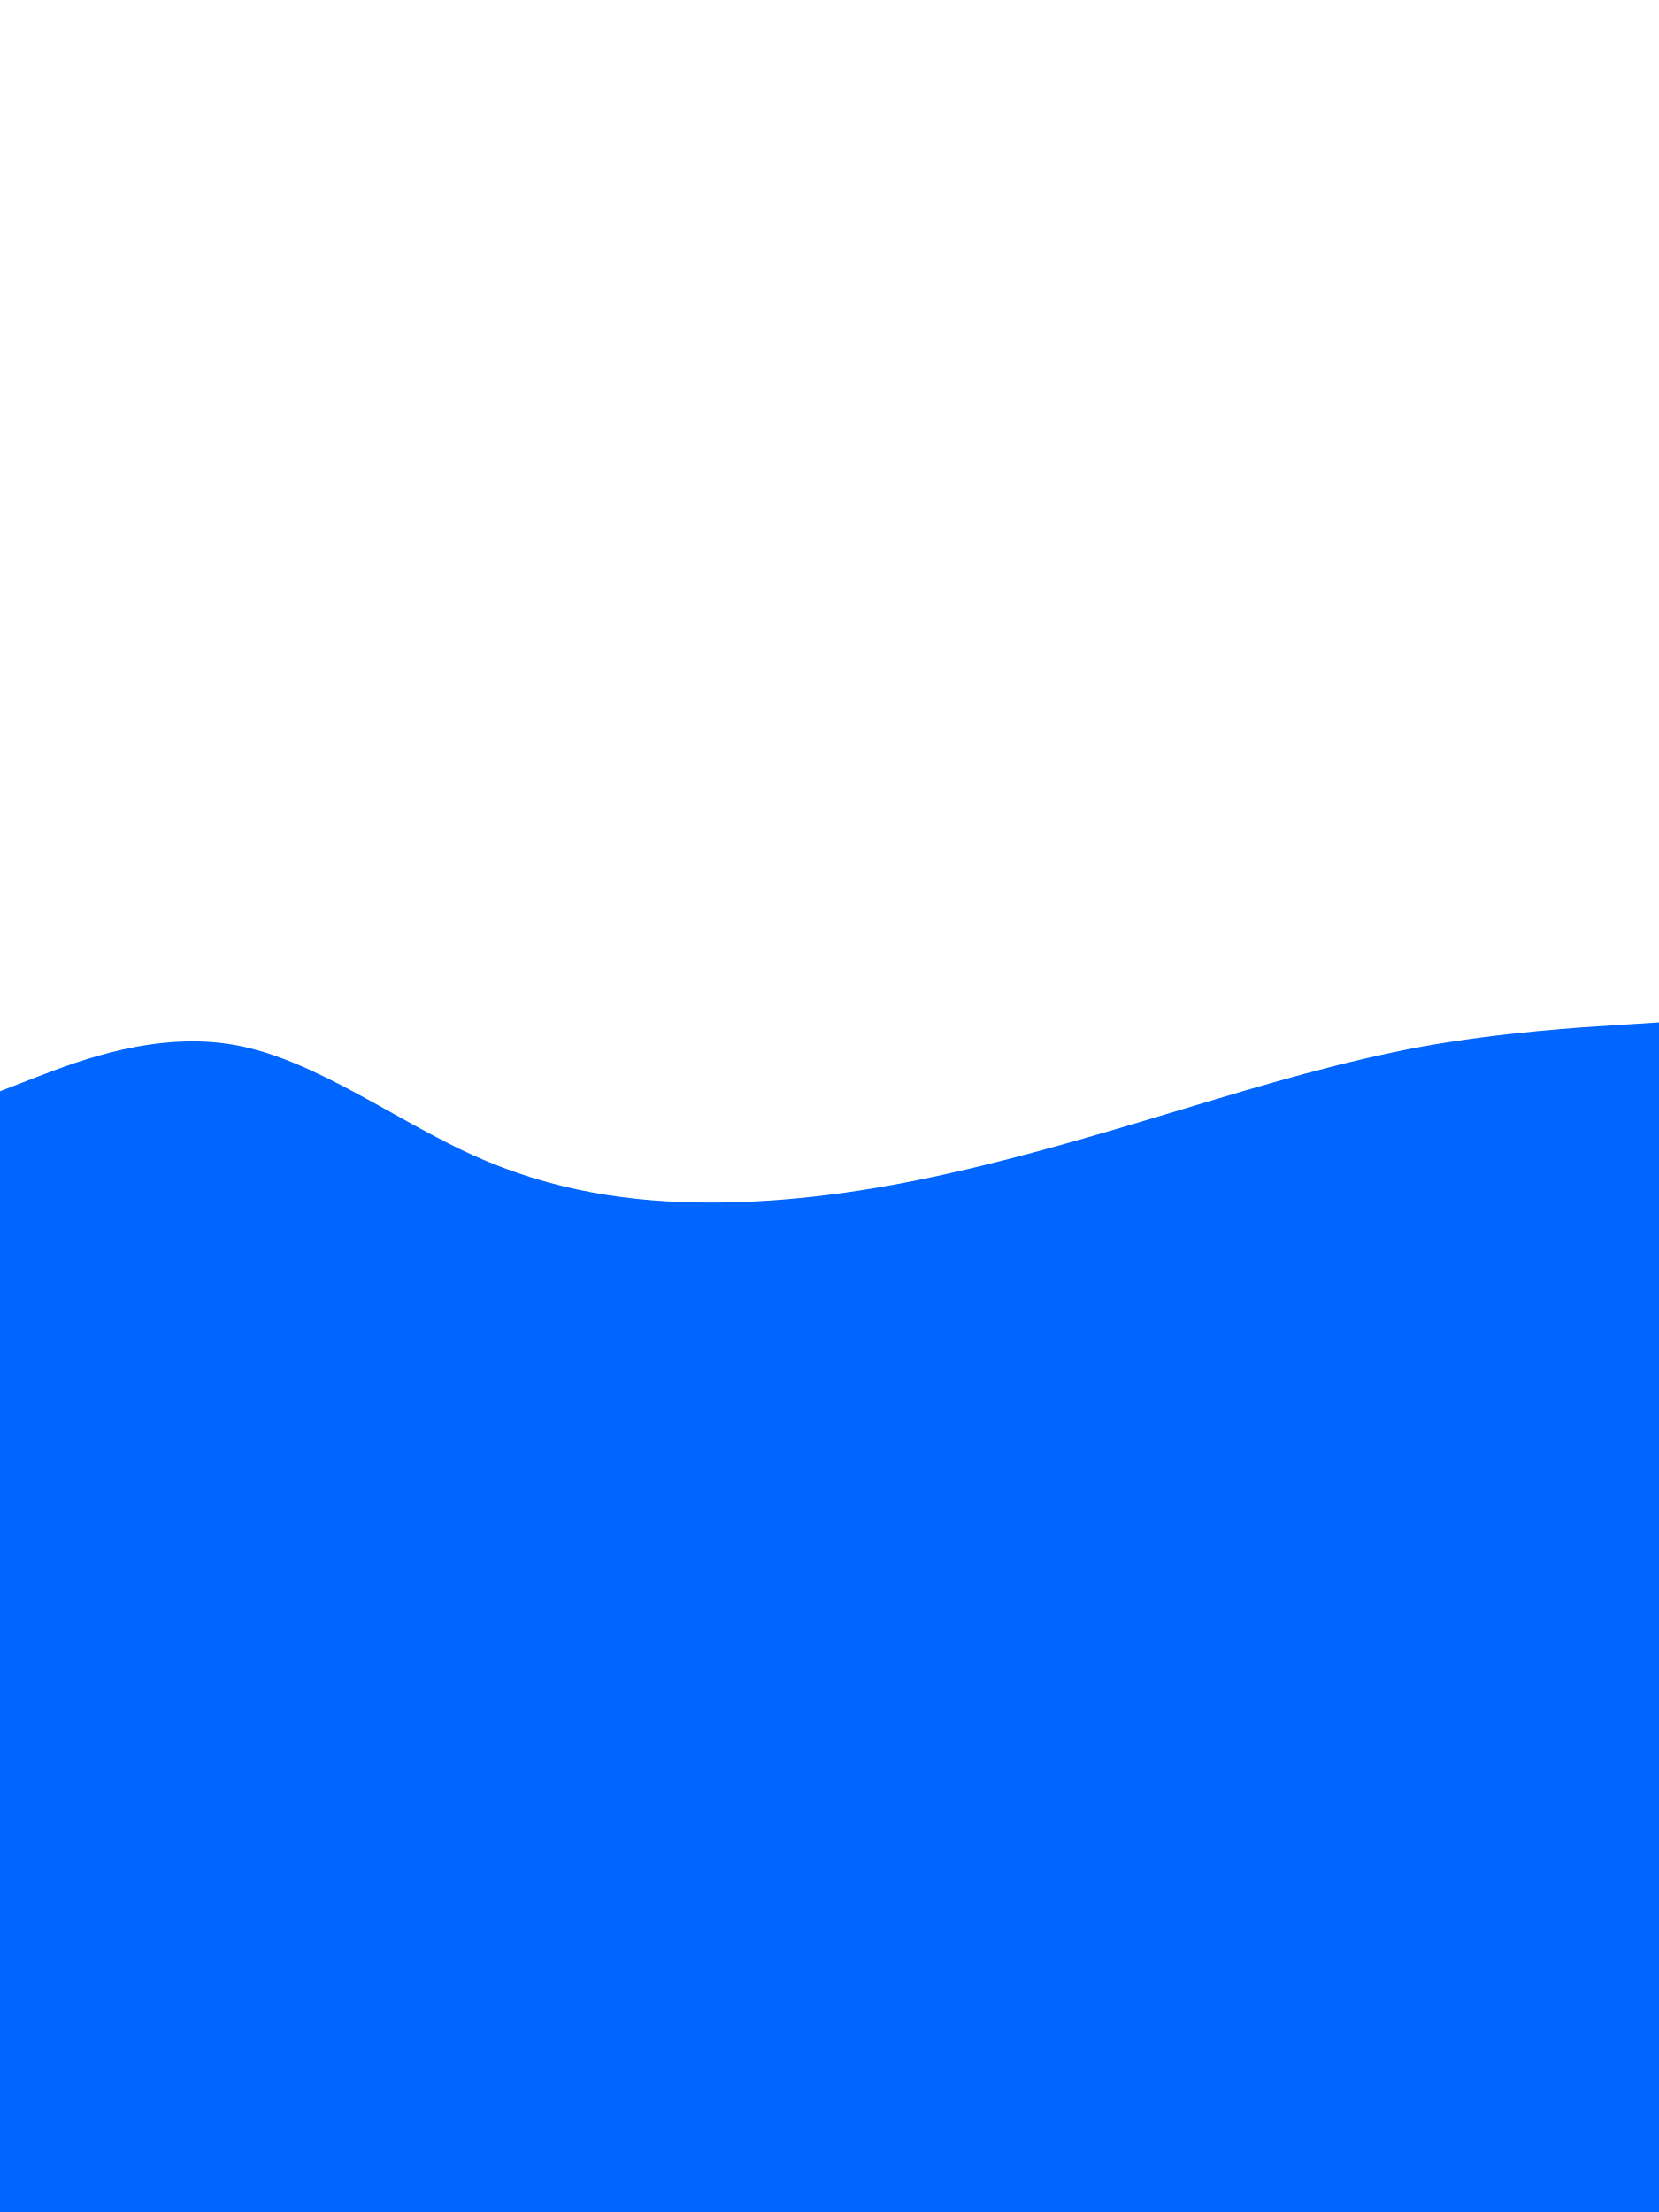
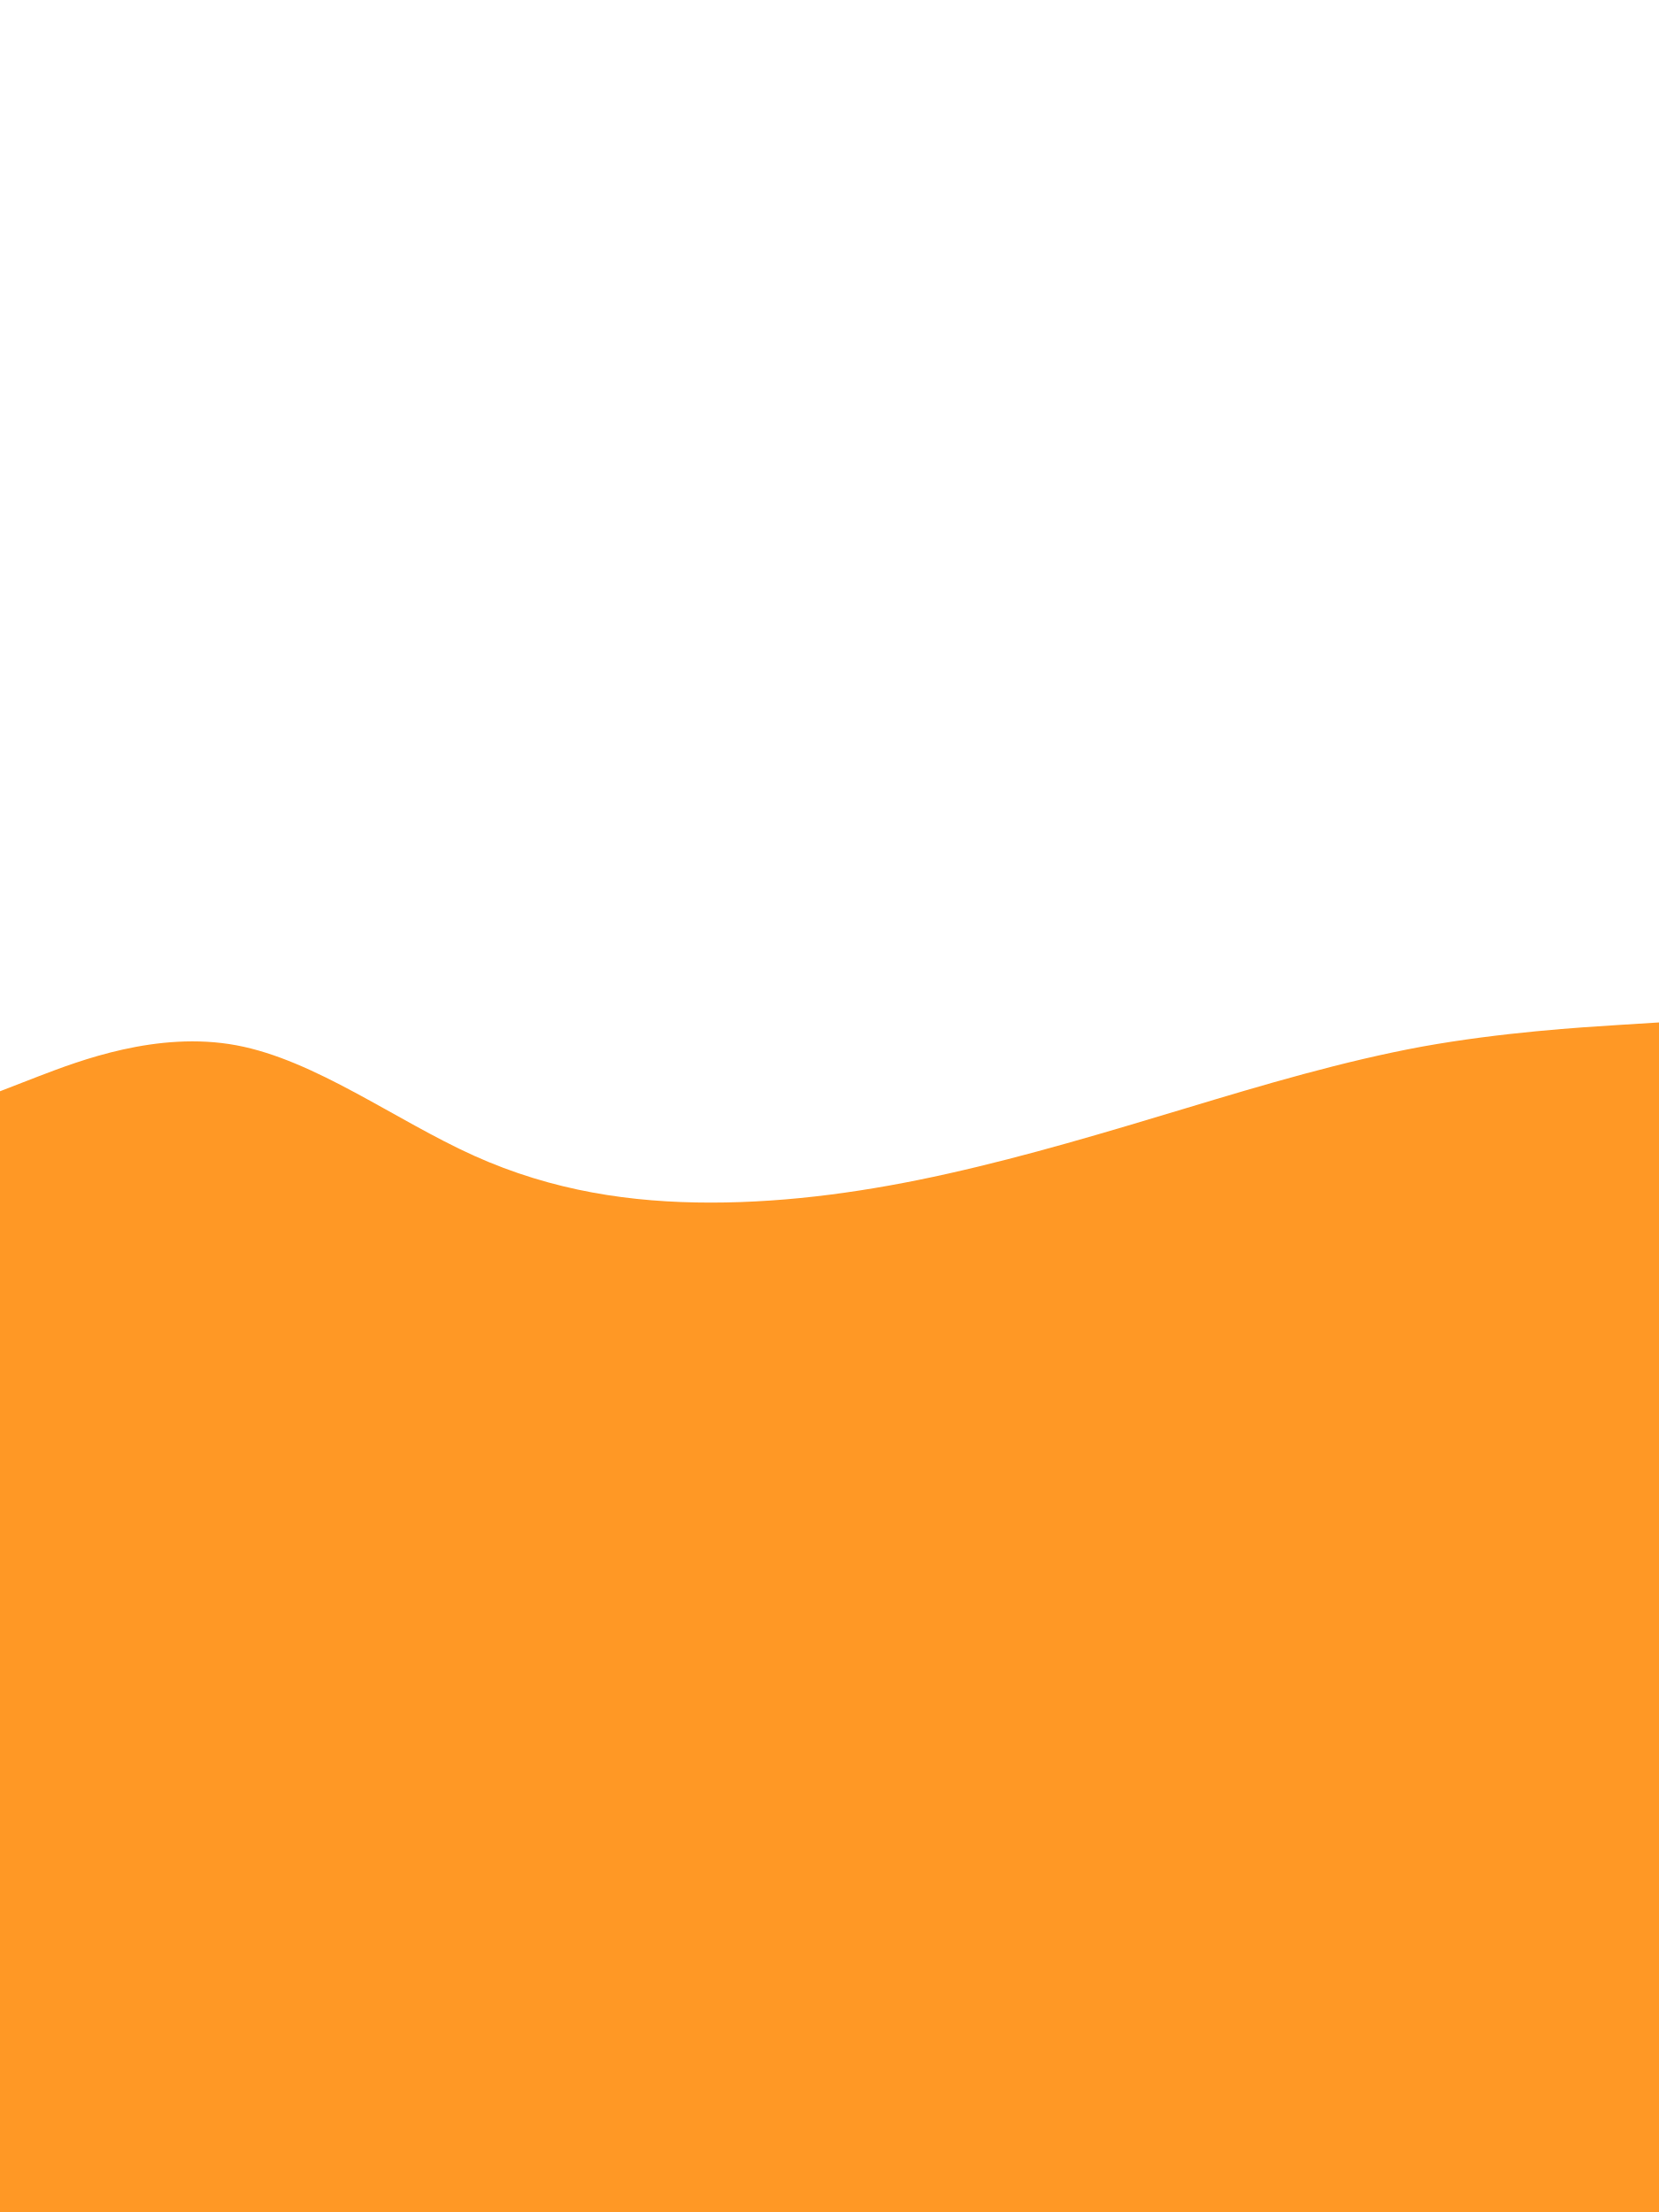
<svg xmlns="http://www.w3.org/2000/svg" id="visual" viewBox="0 0 675 900" width="675" height="900" version="1.1">
-   <path d="M0 444L16 437.8C32 431.7 64 419.3 96.2 425.3C128.3 431.3 160.7 455.7 192.8 470.2C225 484.7 257 489.3 289.2 489.3C321.3 489.3 353.7 484.7 385.8 477.5C418 470.3 450 460.7 482.2 451C514.3 441.3 546.7 431.7 578.8 425.8C611 420 643 418 659 417L675 416L675 901L659 901C643 901 611 901 578.8 901C546.7 901 514.3 901 482.2 901C450 901 418 901 385.8 901C353.7 901 321.3 901 289.2 901C257 901 225 901 192.8 901C160.7 901 128.3 901 96.2 901C64 901 32 901 16 901L0 901Z" fill="#0066FF" stroke-linecap="round" stroke-linejoin="miter" />
+   <path d="M0 444L16 437.8C32 431.7 64 419.3 96.2 425.3C128.3 431.3 160.7 455.7 192.8 470.2C225 484.7 257 489.3 289.2 489.3C321.3 489.3 353.7 484.7 385.8 477.5C418 470.3 450 460.7 482.2 451C514.3 441.3 546.7 431.7 578.8 425.8C611 420 643 418 659 417L675 416L675 901L659 901C643 901 611 901 578.8 901C546.7 901 514.3 901 482.2 901C450 901 418 901 385.8 901C353.7 901 321.3 901 289.2 901C257 901 225 901 192.8 901C160.7 901 128.3 901 96.2 901C64 901 32 901 16 901L0 901Z" fill="#ff9825" stroke-linecap="round" stroke-linejoin="miter" />
</svg>
